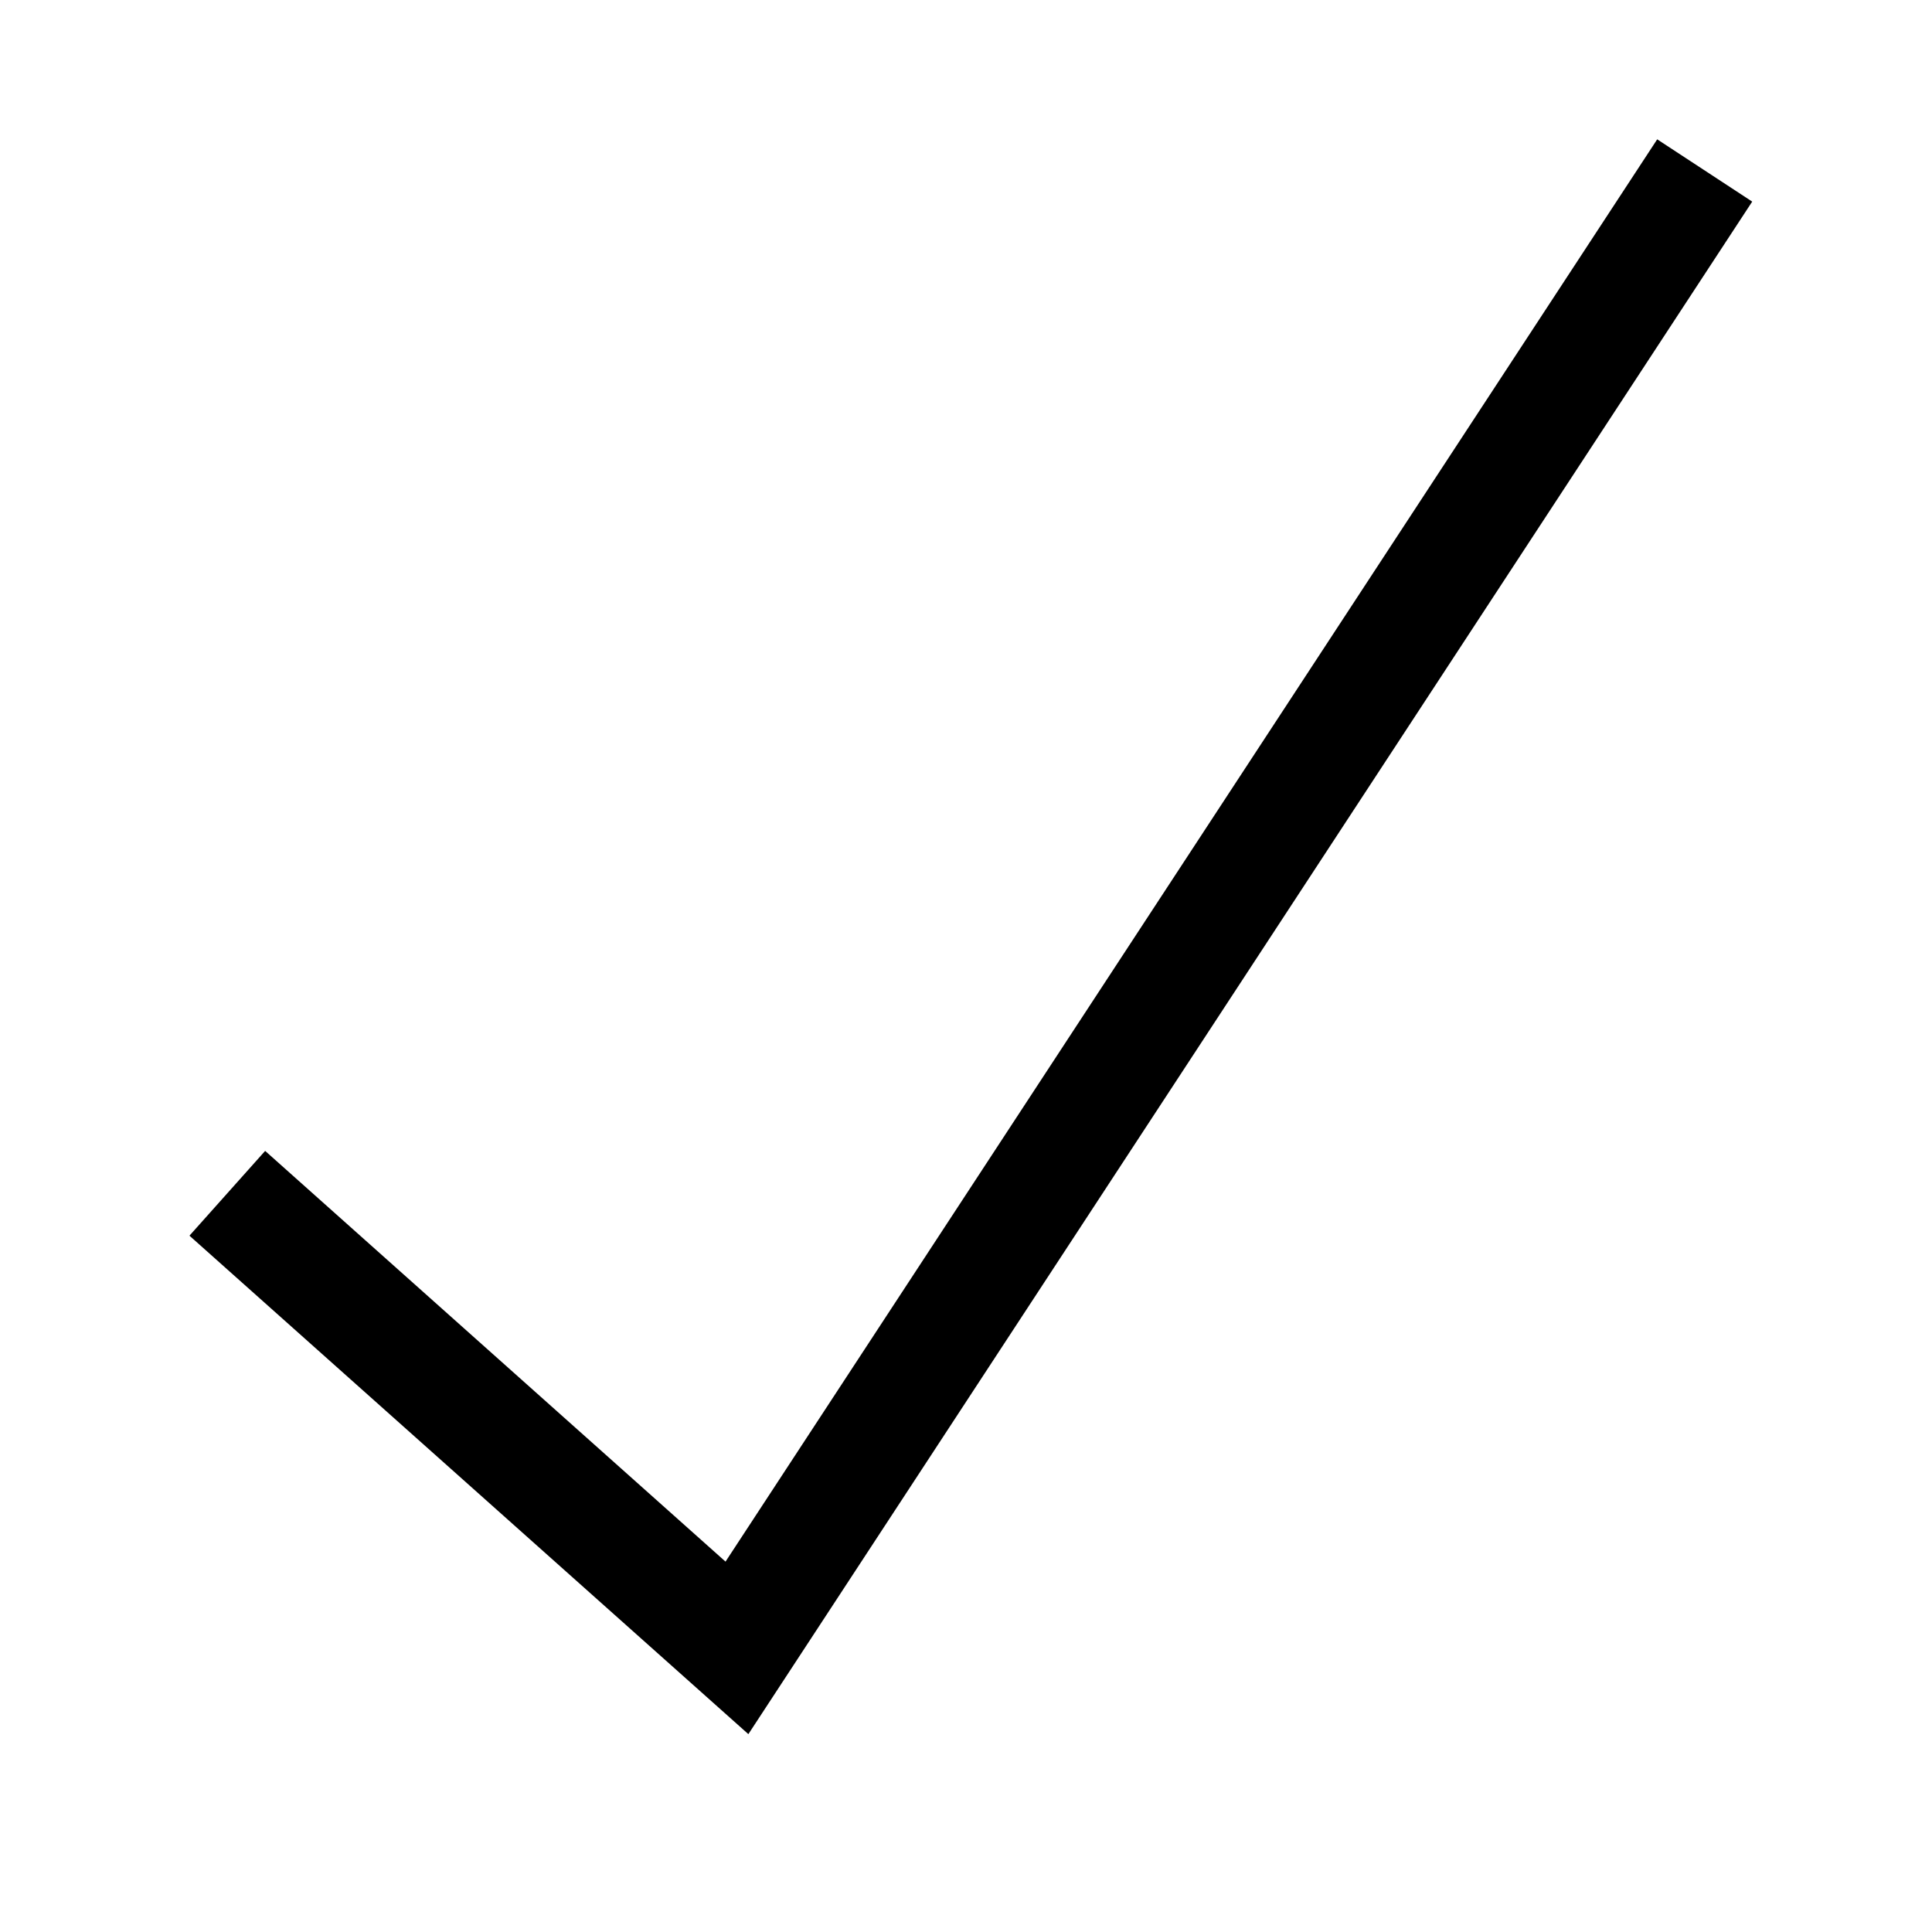
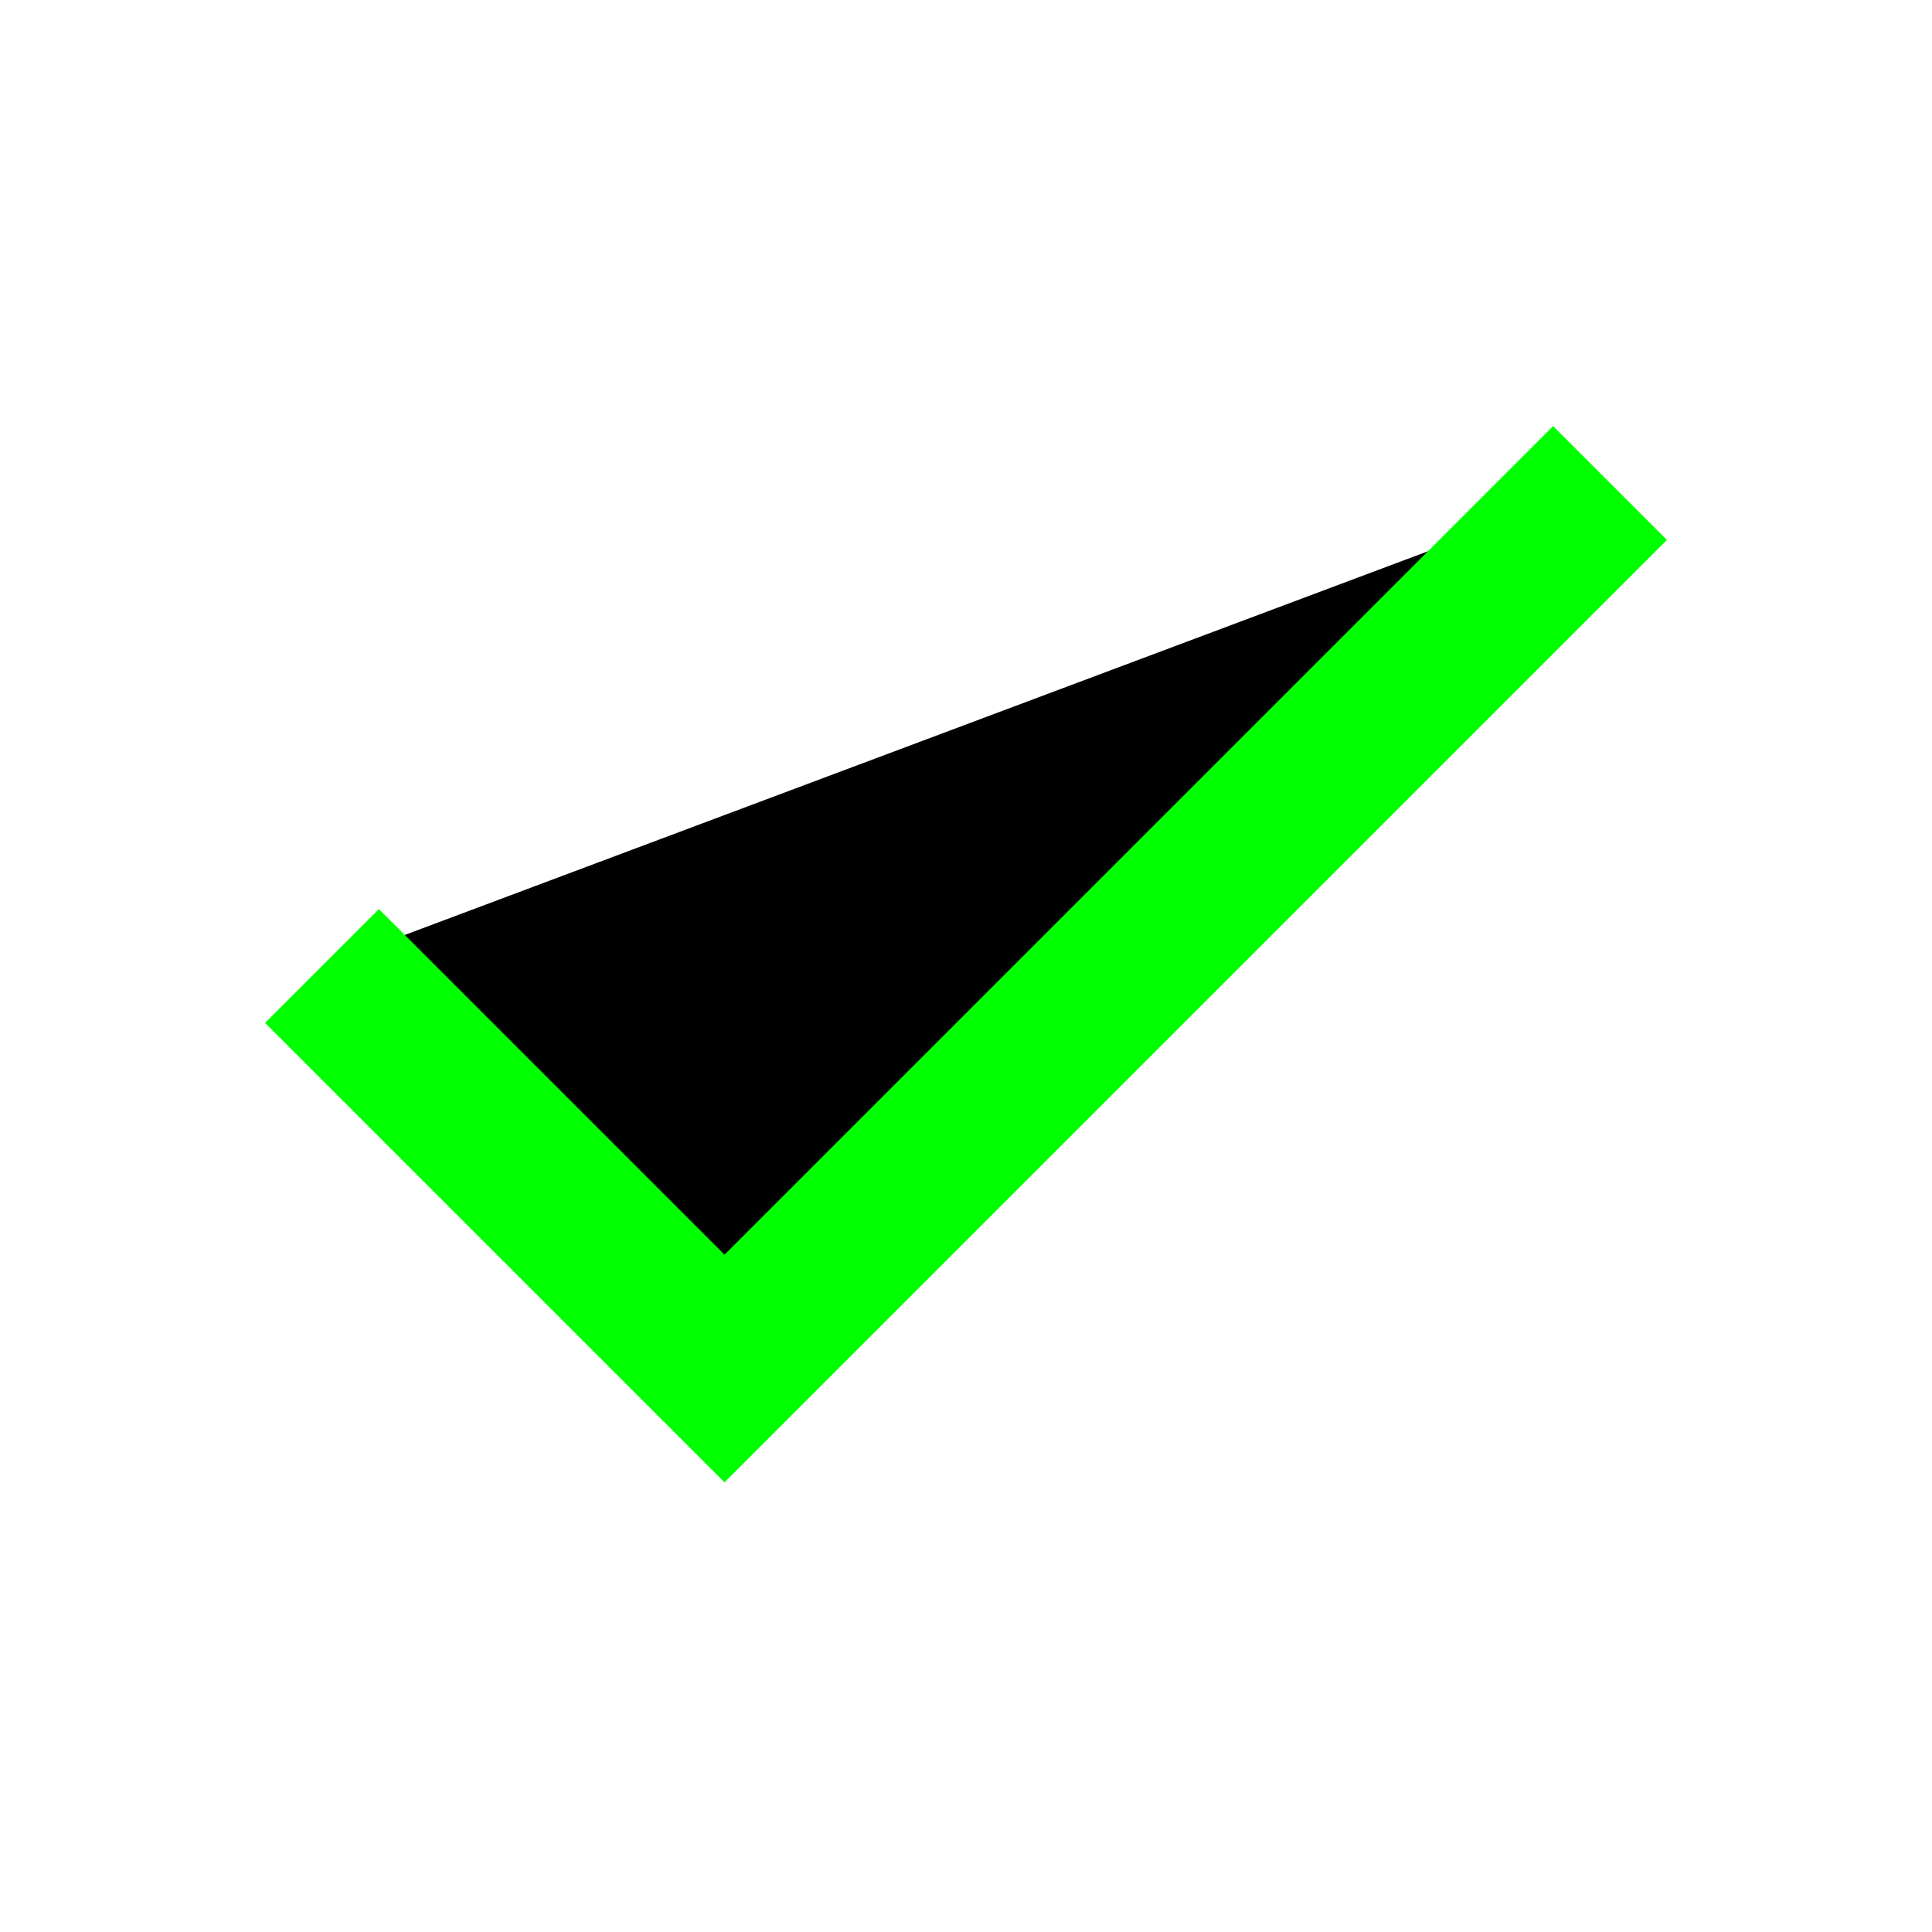
- <svg xmlns="http://www.w3.org/2000/svg" version="1.1" width="17" height="17" viewBox="0 0 17 17">
-   <g>
- </g>
-   <path d="M15.418 1.774l-8.833 13.485-4.918-4.386 0.666-0.746 4.051 3.614 8.198-12.515 0.836 0.548z" fill="#000000" />
+ <svg xmlns="http://www.w3.org/2000/svg" viewBox="0 0 24 24" style="width: 80px; height: 80px; border: 2px solid #00ff00; border-radius: 50%;">
+   <path d="M20 6L9 17 4 12" style="stroke: #00ff00; stroke-width: 2;" />
</svg>
